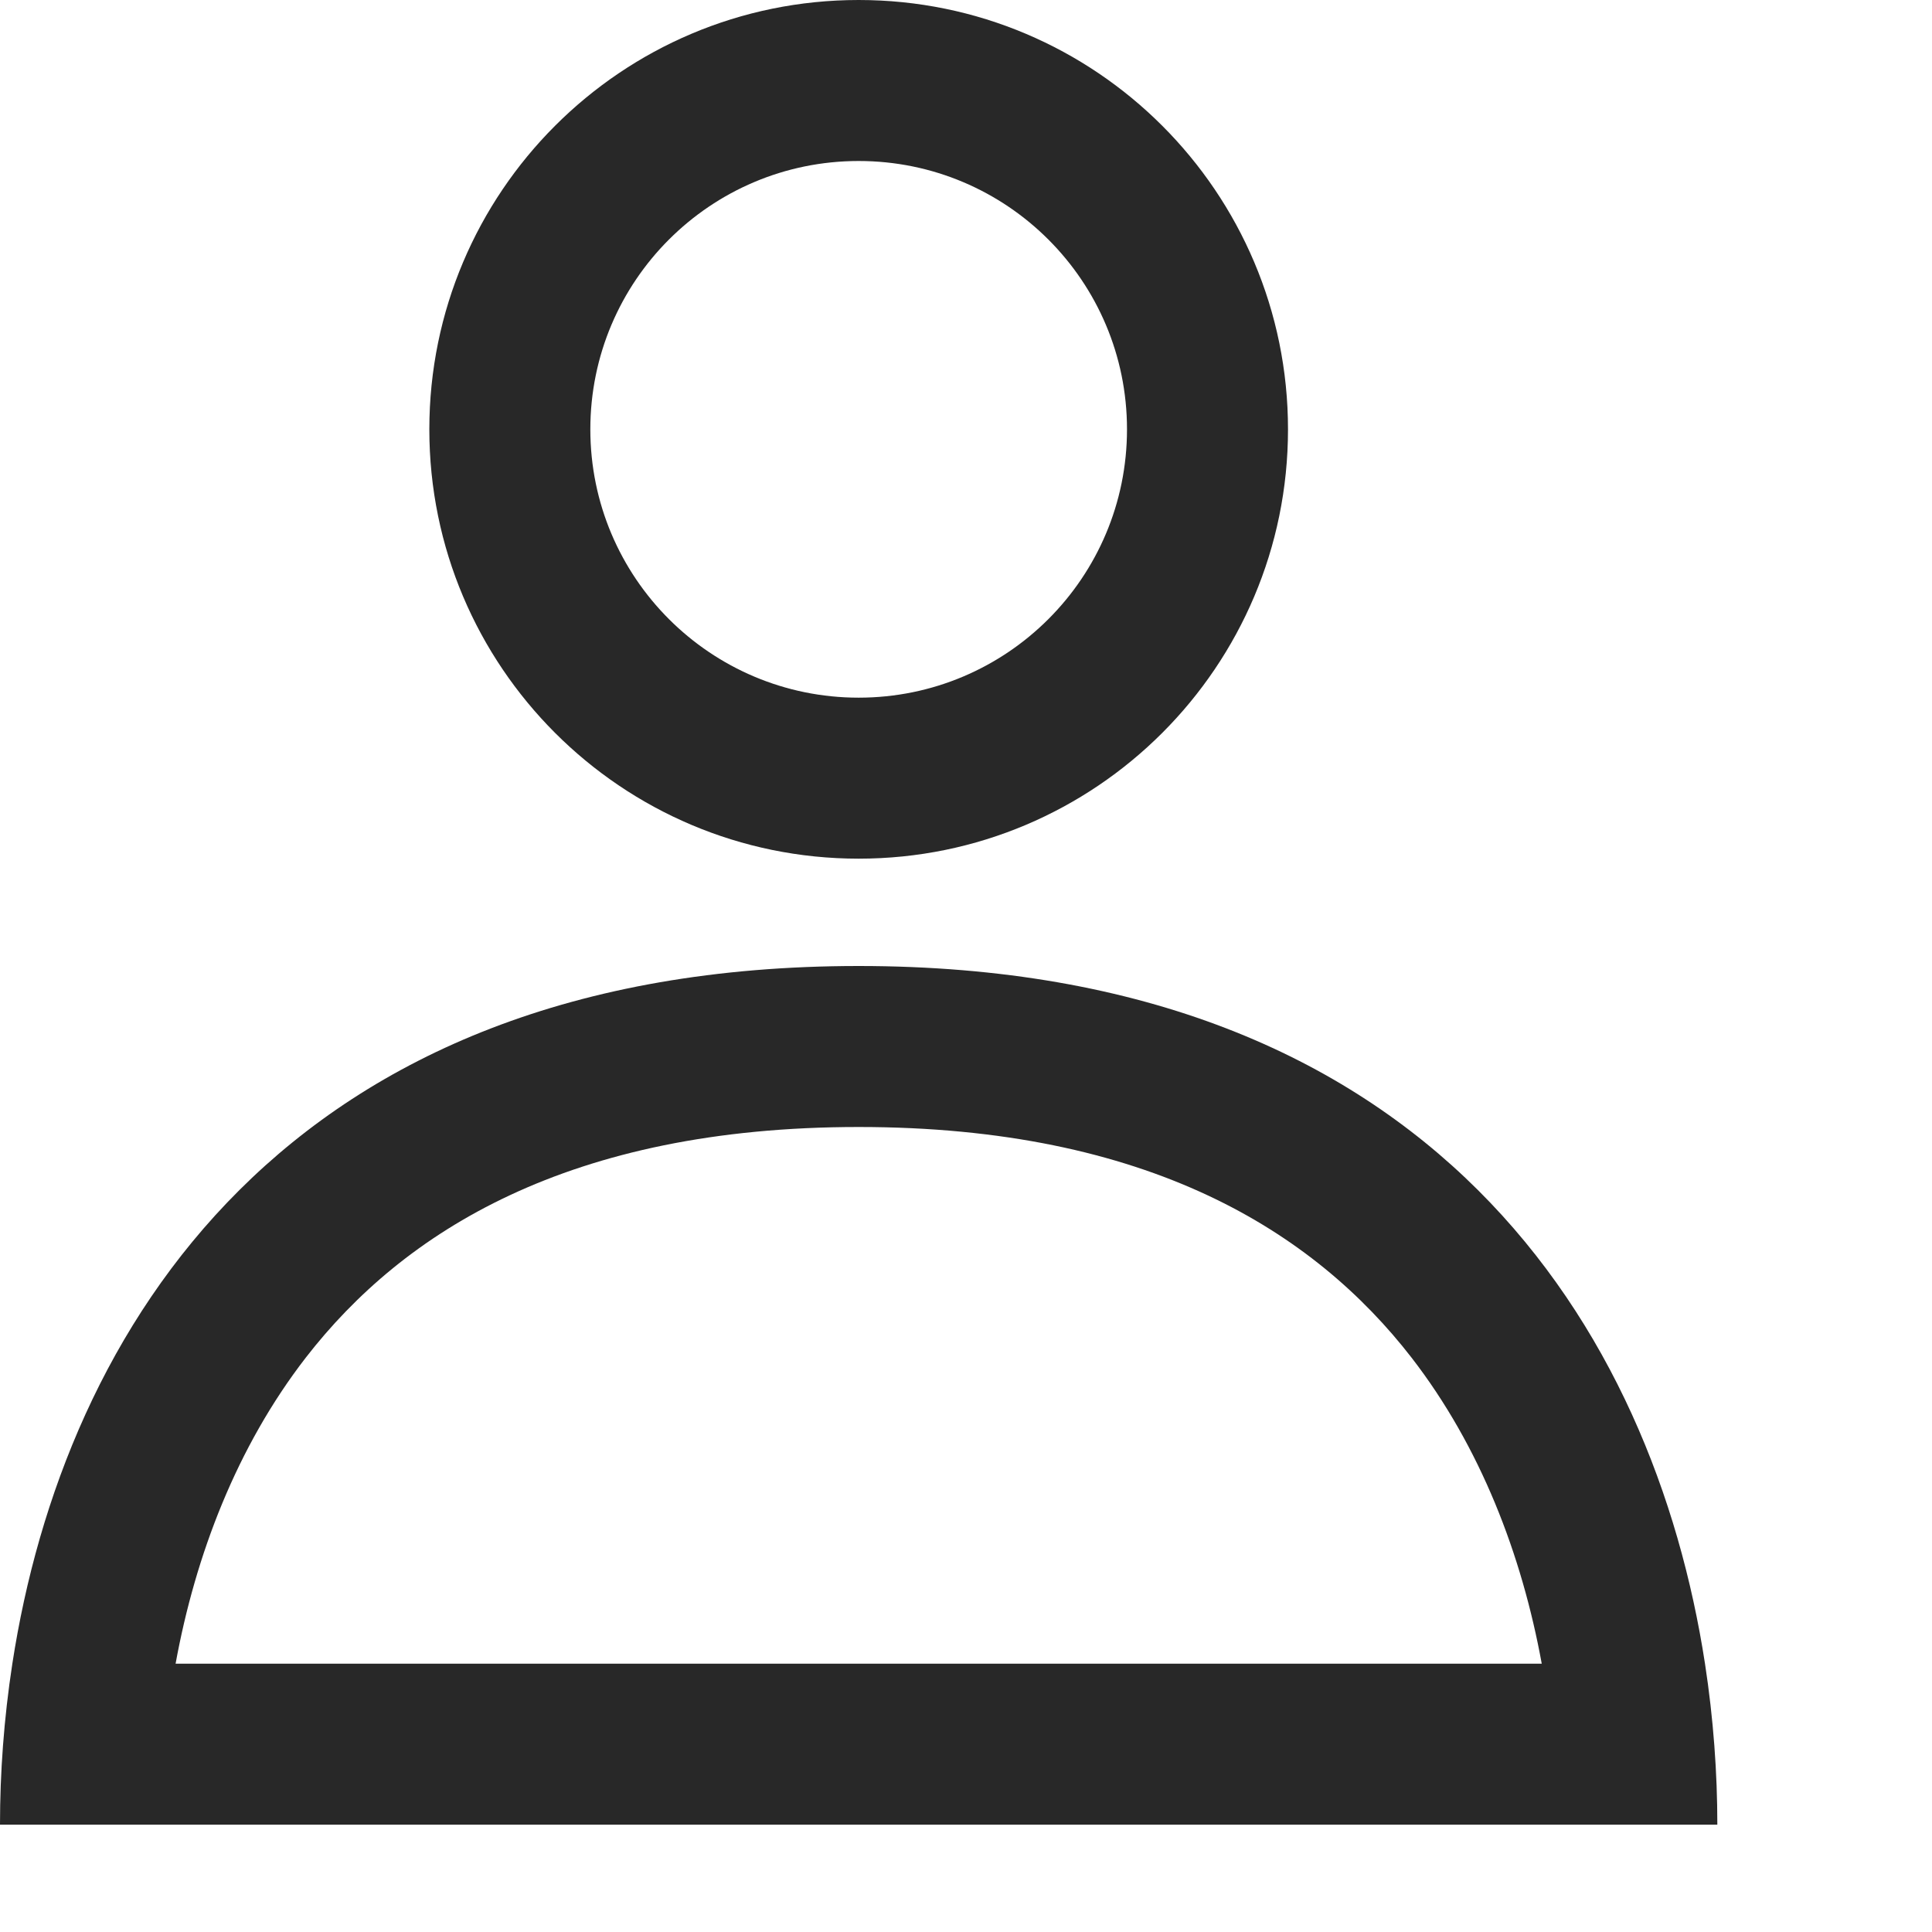
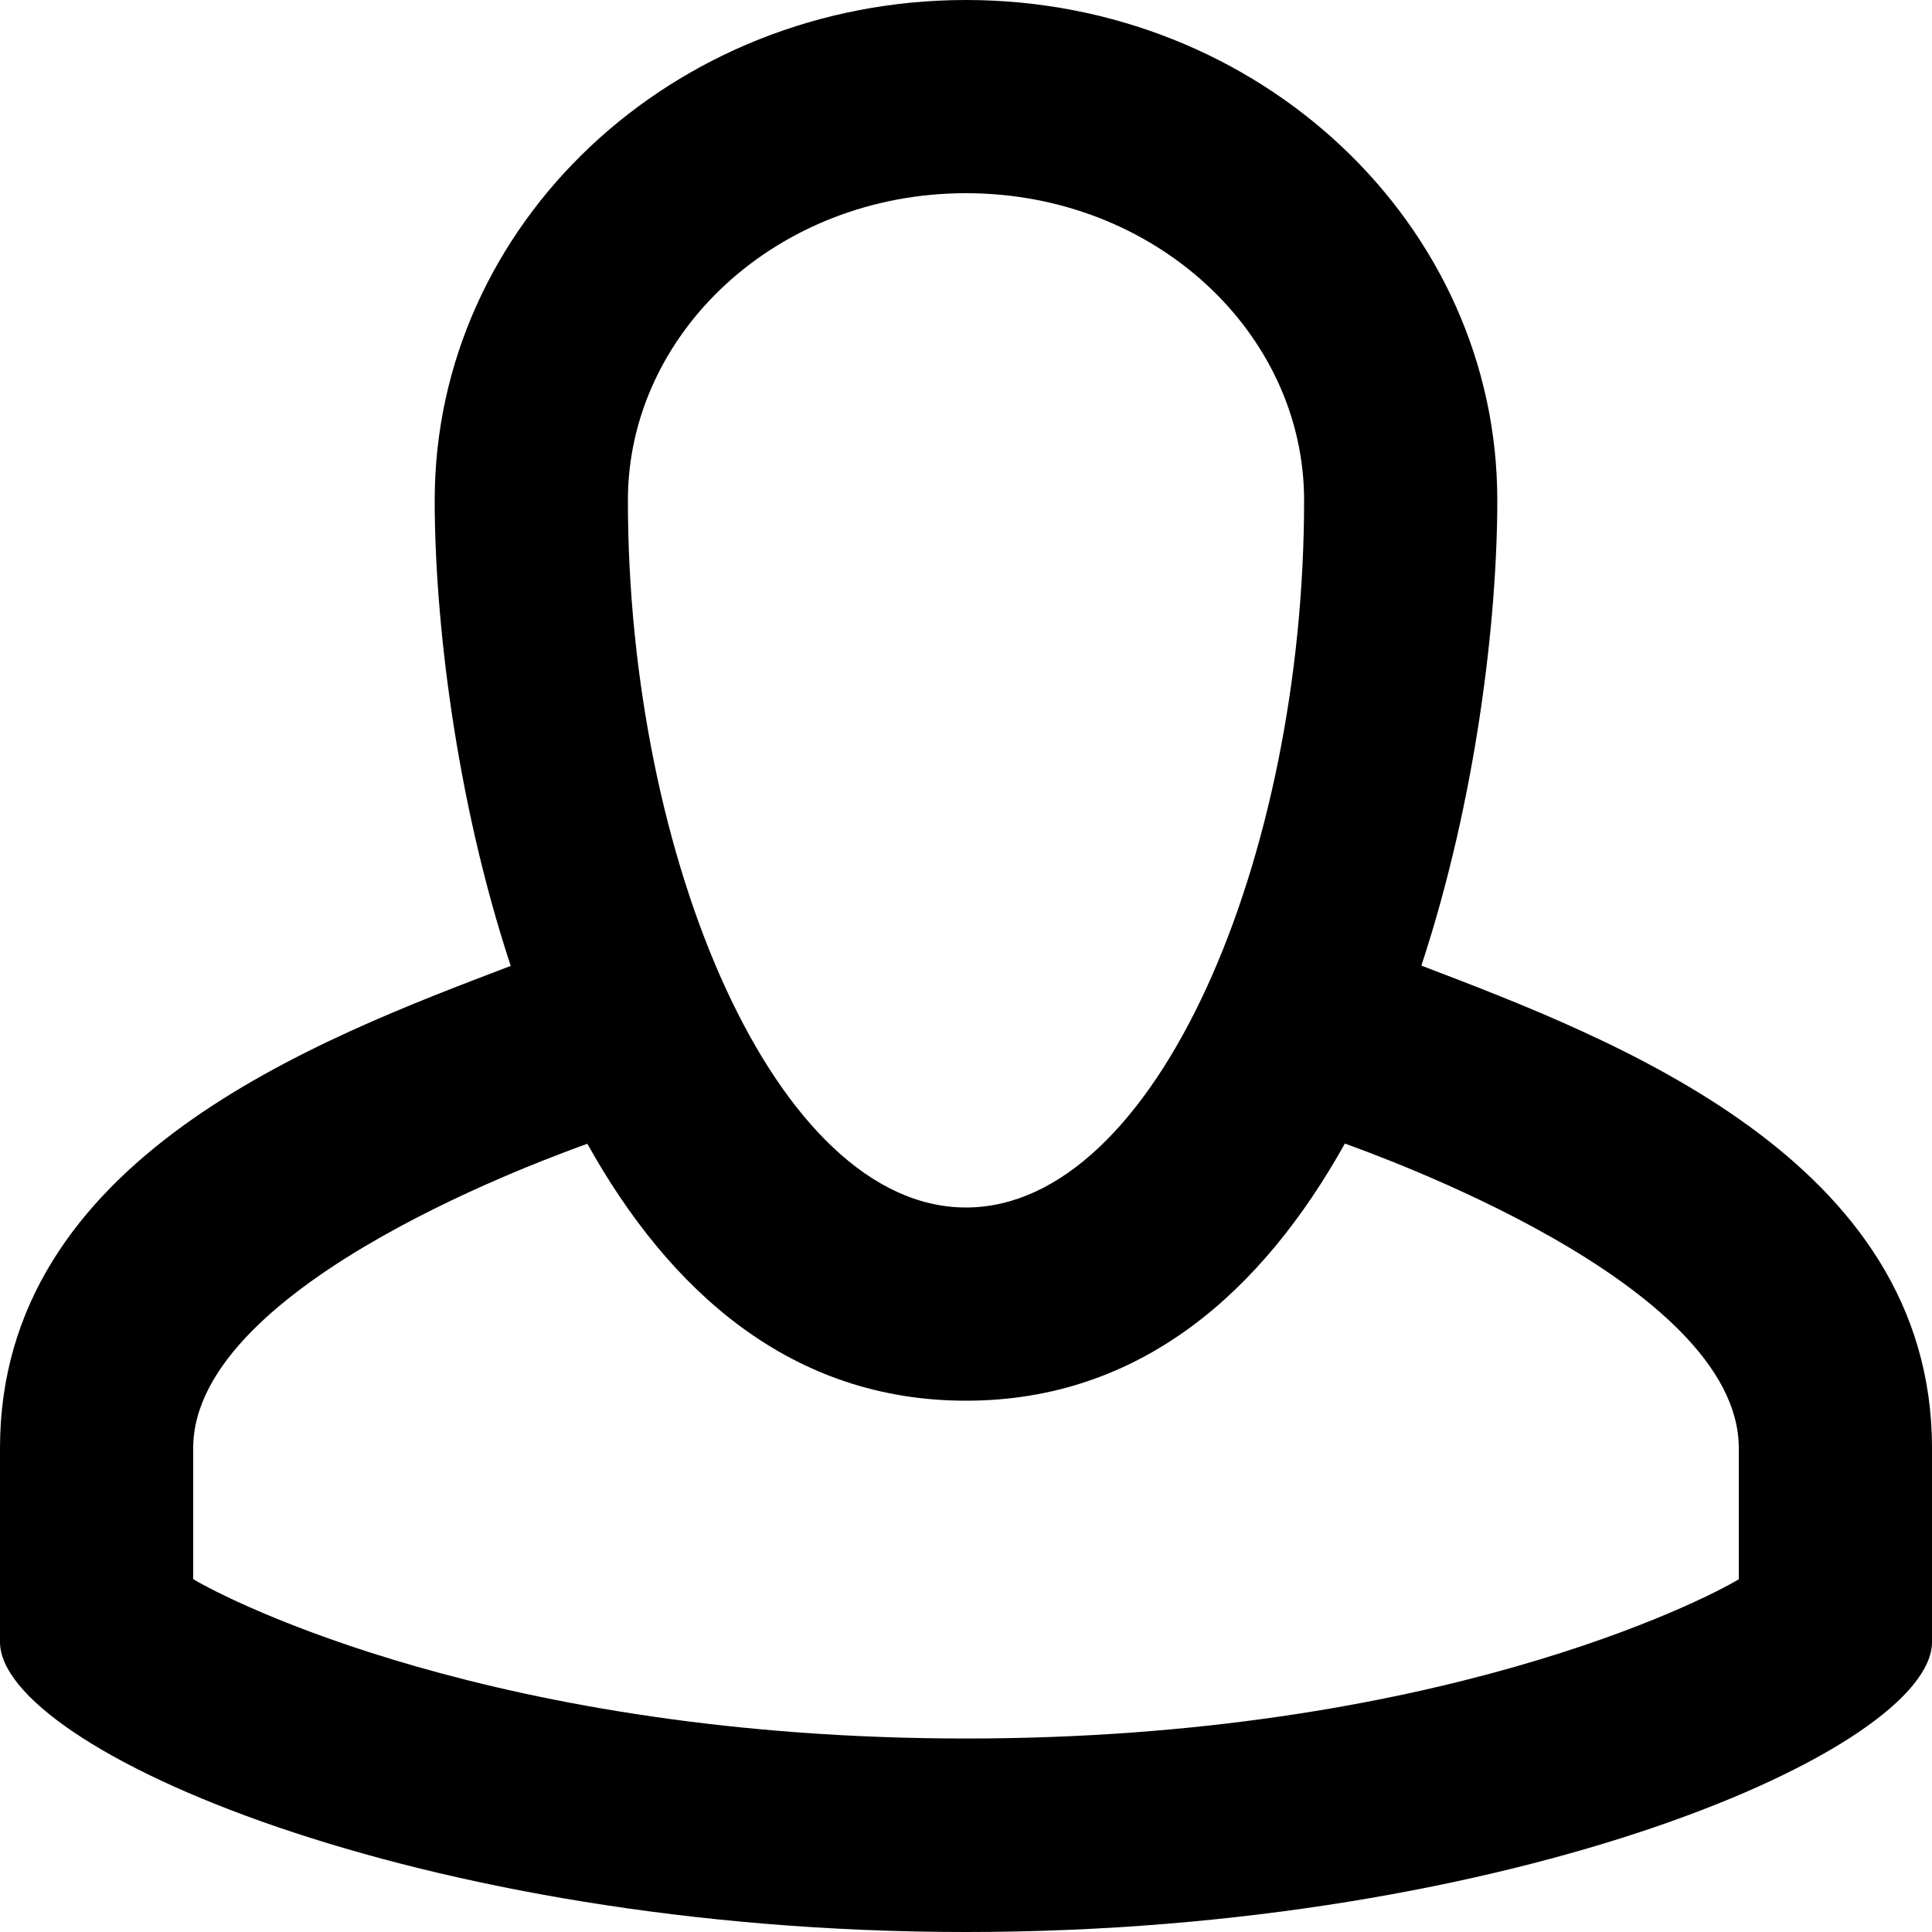
- <svg xmlns="http://www.w3.org/2000/svg" width="18" height="18" viewBox="0 0 18 18" role="img" fill="none">
-   <g opacity="0.84">
-     <path fill-rule="evenodd" clip-rule="evenodd" d="M10.5 4C10.5 5.381 9.381 6.5 8 6.5C6.619 6.5 5.5 5.381 5.5 4C5.5 2.619 6.619 1.5 8 1.5C9.381 1.5 10.5 2.619 10.5 4ZM12 4C12 6.209 10.209 8 8 8C5.791 8 4 6.209 4 4C4 1.791 5.791 0 8 0C10.209 0 12 1.791 12 4ZM8 9C13.349 9 15.408 12.4 15.885 15.5C15.964 16.014 16 16.52 16 17H14.5H1.5H0C0 16.52 0.036 16.014 0.115 15.5C0.592 12.4 2.651 9 8 9ZM13.152 12.65C13.793 13.479 14.179 14.486 14.364 15.5H1.636C1.821 14.486 2.207 13.479 2.848 12.65C3.758 11.475 5.301 10.5 8 10.5C10.699 10.5 12.242 11.475 13.152 12.65Z" fill="currentColor" />
-   </g>
+ <svg xmlns="http://www.w3.org/2000/svg" width="20" height="20" viewBox="0 0 20 20" fill="none">
+   <path fill-rule="evenodd" clip-rule="evenodd" d="M2 14.991V16.347C2.35 16.56 5.146 17.997 10 17.997C14.854 17.997 17.65 16.562 18 16.348V14.991C18 13.274 14.193 11.94 13.922 11.838C13.07 13.366 11.811 14.5 10 14.5C8.19 14.5 6.931 13.367 6.08 11.84C5.811 11.941 2 13.271 2 14.991ZM4.5 5.179C4.5 2.319 6.962 0 10 0C13.038 0 15.5 2.319 15.5 5.179C15.5 6.392 15.288 8.255 14.714 9.996C16.716 10.761 20 12.001 20 14.991V16.998C20 18.103 15.685 20 10 20C4.315 20 0 18.099 0 16.998V14.991C0 11.99 3.285 10.762 5.287 9.999C4.712 8.256 4.5 6.393 4.5 5.179ZM10 12.5C11.97 12.5 13.5 8.883 13.5 5.179C13.5 3.451 11.959 2 10 2C8.041 2 6.5 3.451 6.5 5.179C6.5 8.883 8.03 12.5 10 12.5Z" fill="currentColor" />
</svg>
